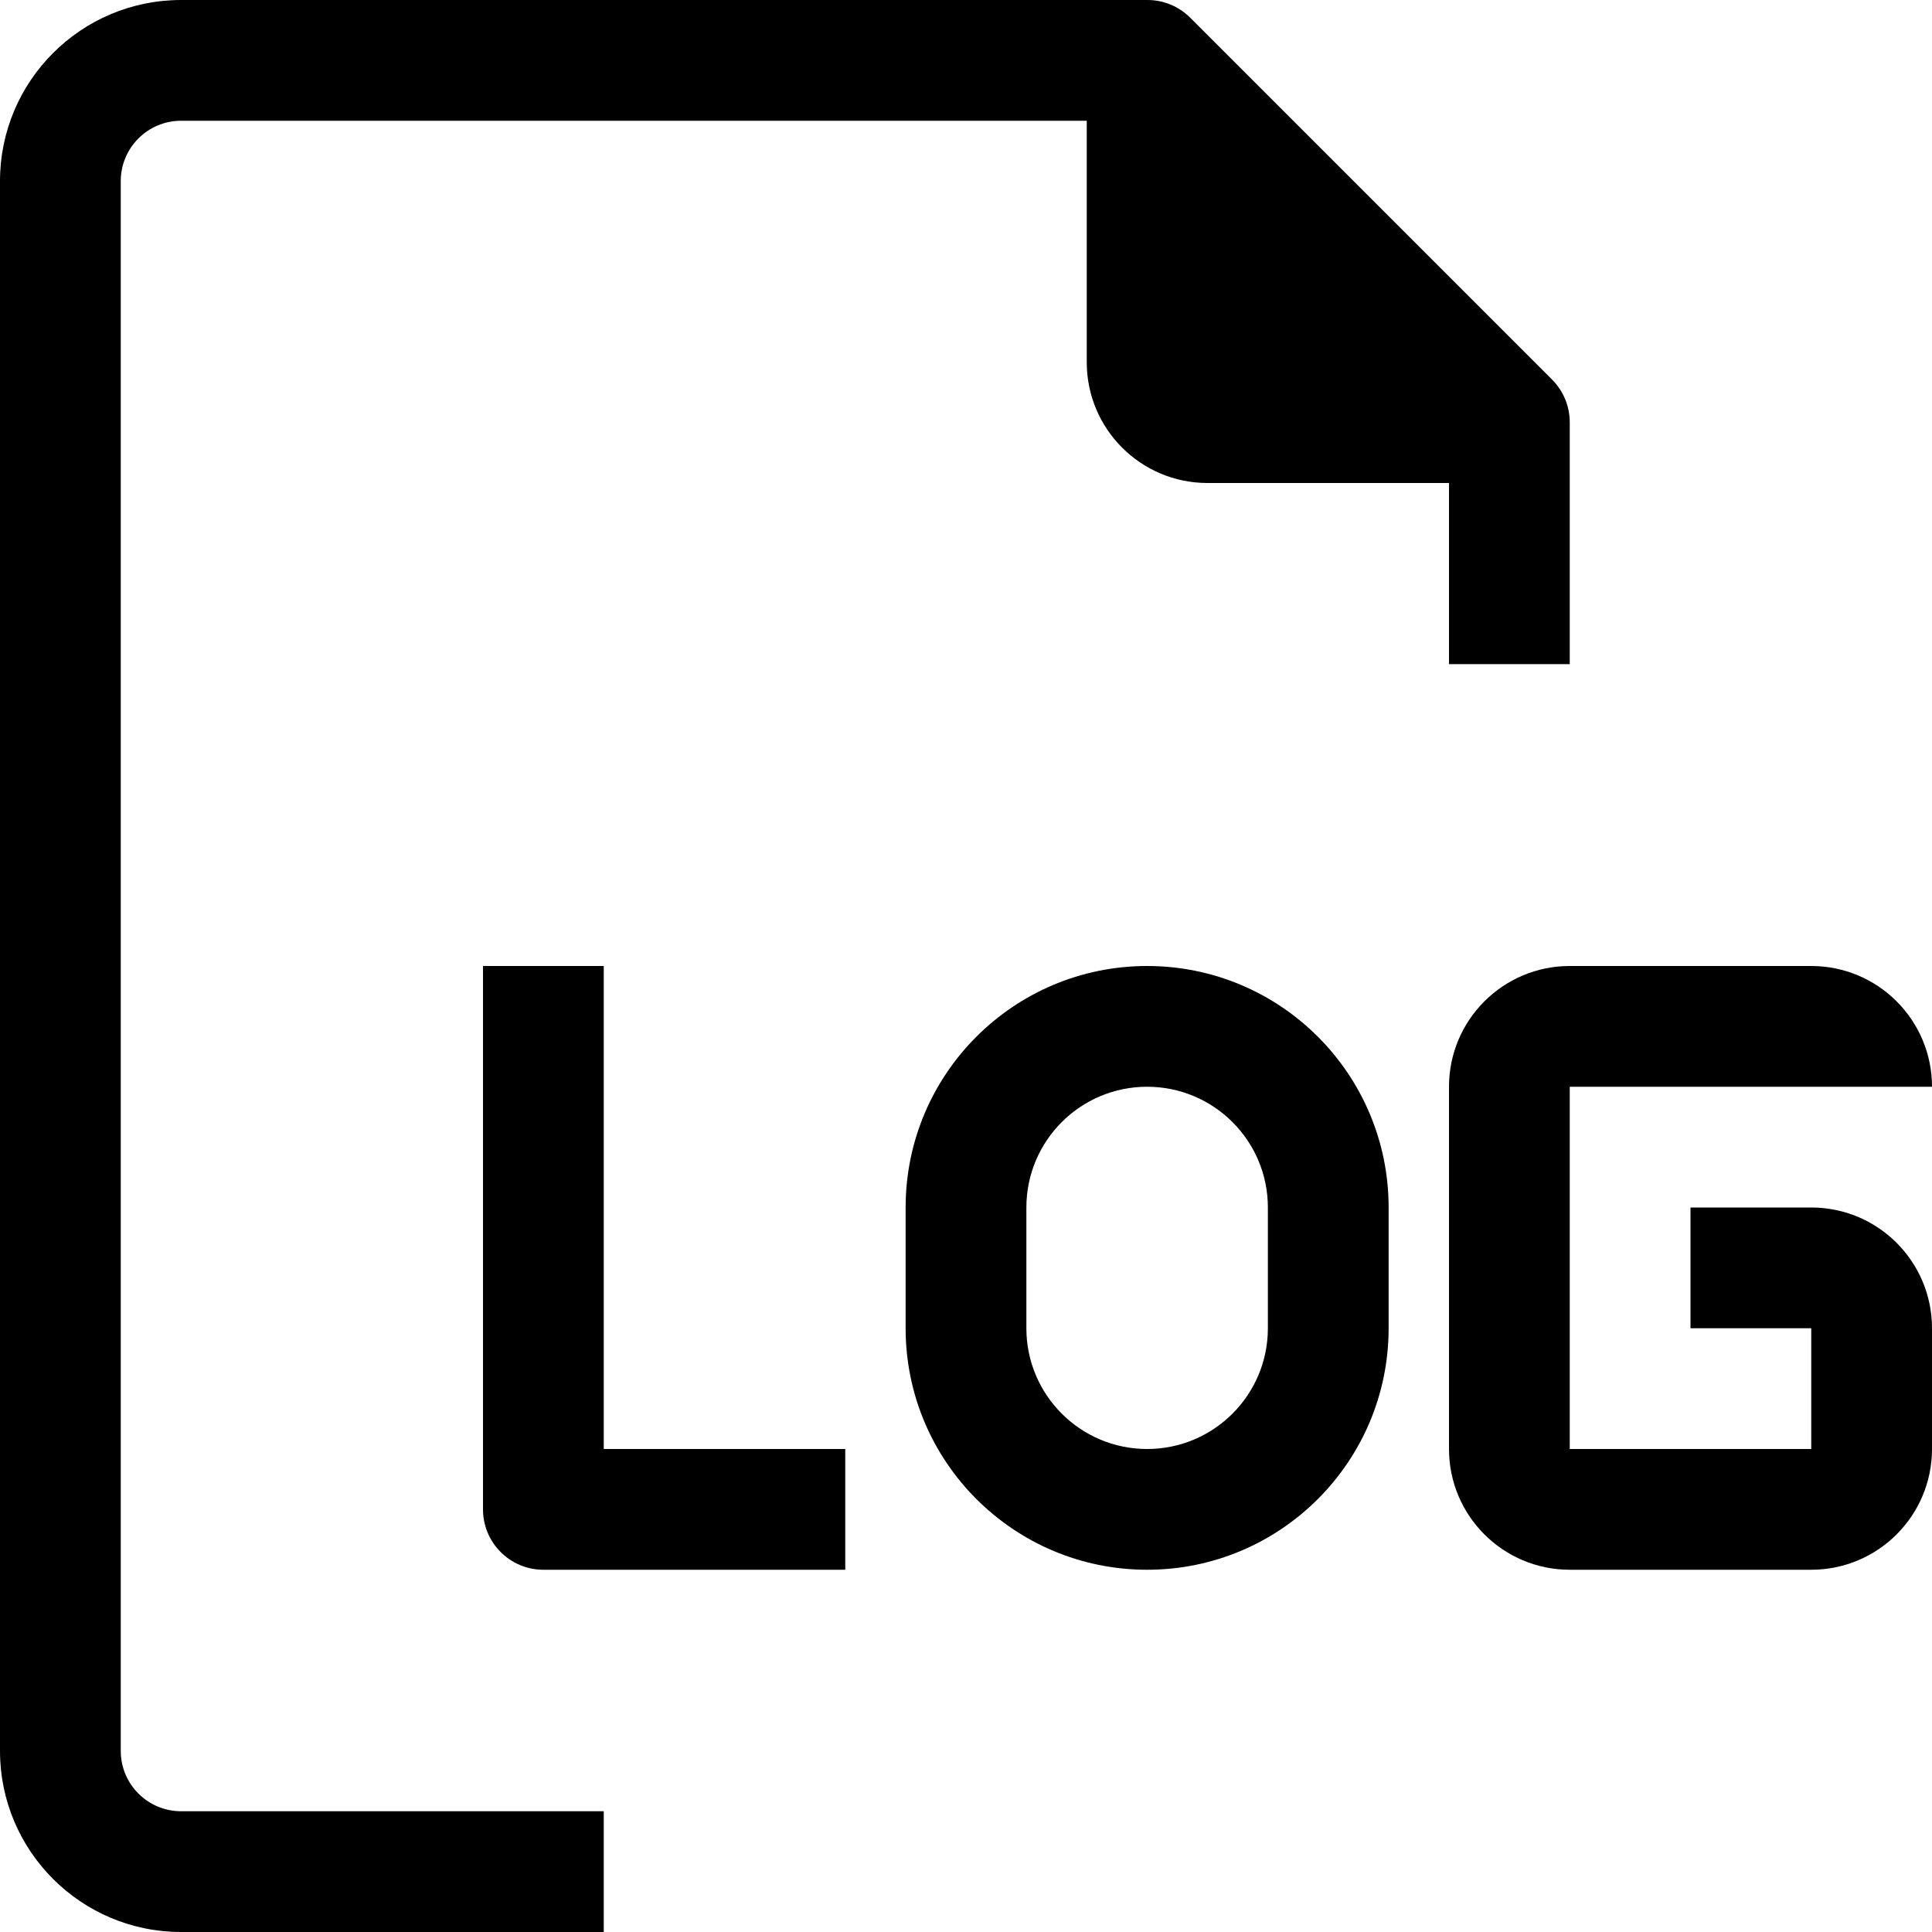
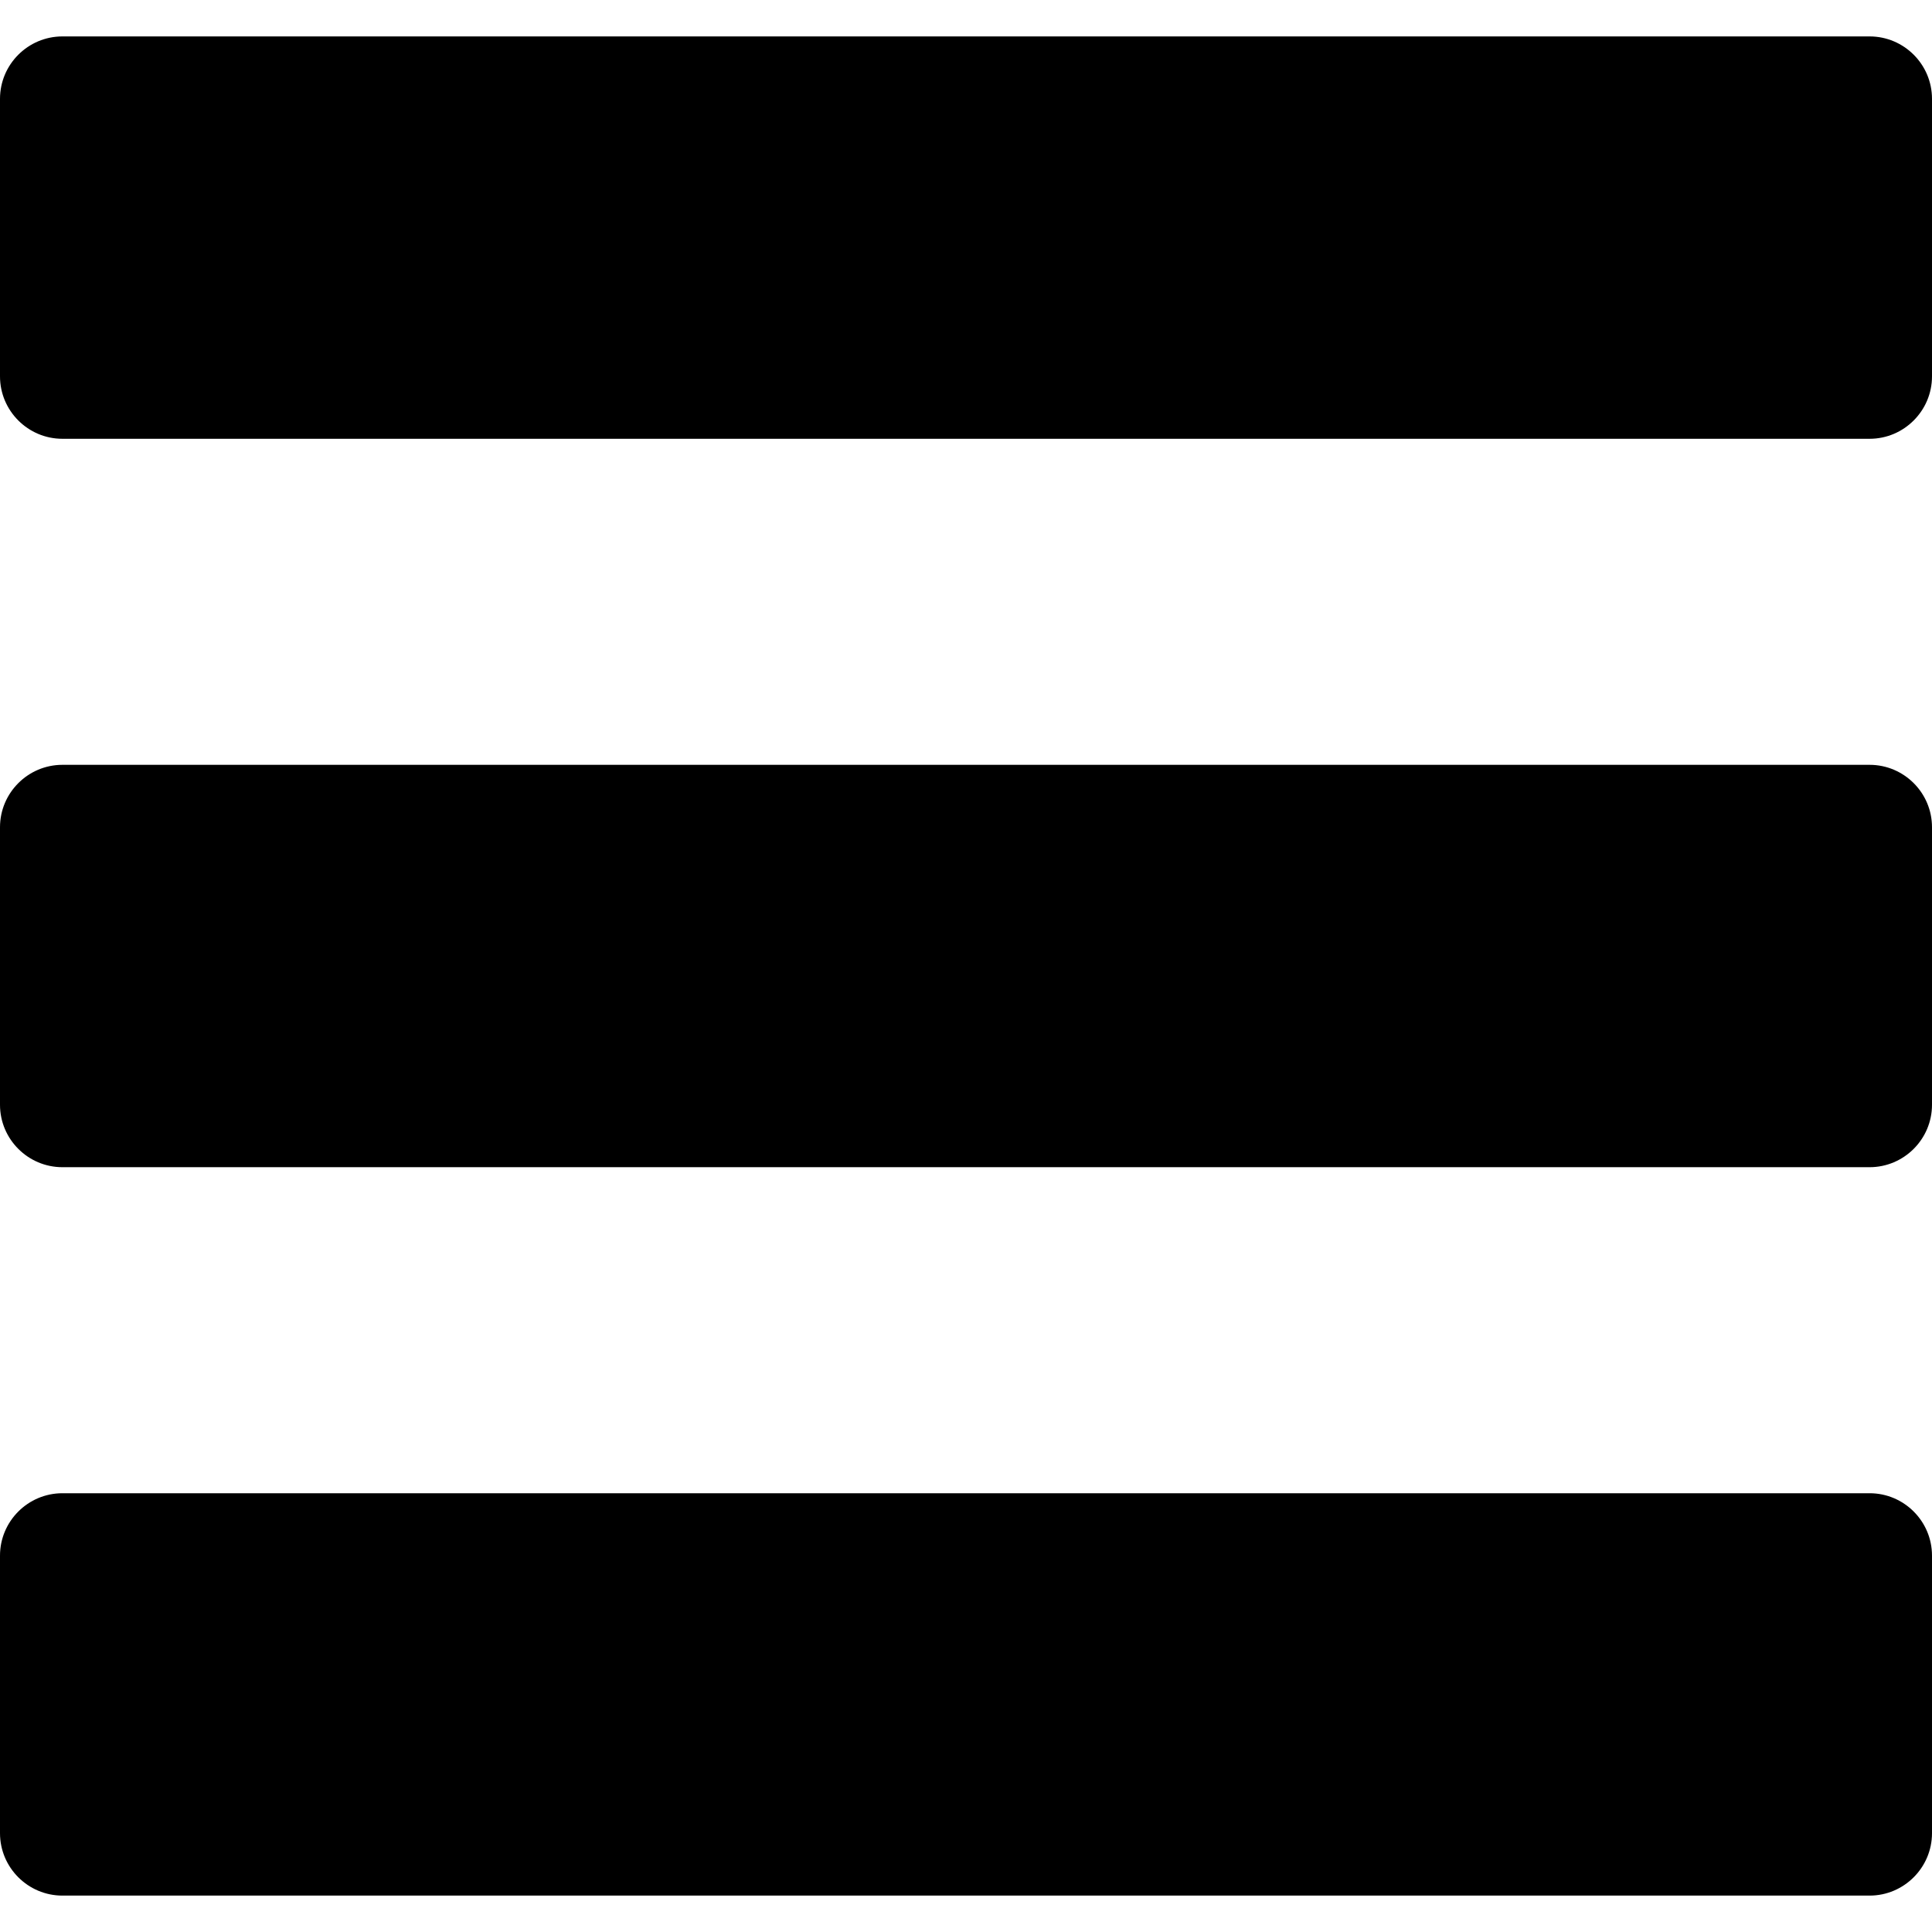
- <svg xmlns="http://www.w3.org/2000/svg" version="1.1" id="Capa_1" x="0px" y="0px" viewBox="0 0 512 512" style="enable-background:new 0 0 512 512;" xml:space="preserve">
+ <svg xmlns="http://www.w3.org/2000/svg" version="1.1" id="Capa_1" x="0px" y="0px" width="92.833px" height="92.833px" viewBox="0 0 92.833 92.833" style="enable-background:new 0 0 92.833 92.833;" xml:space="preserve">
  <g>
    <g>
-       <g>
-         <path d="M32,464V48c0-8.837,7.163-16,16-16h240v64c0,17.673,14.327,32,32,32h64v48h32v-64c0.025-4.253-1.645-8.341-4.64-11.36     l-96-96C312.341,1.645,308.253-0.024,304,0H48C21.49,0,0,21.491,0,48v416c0,26.51,21.49,48,48,48h112v-32H48     C39.164,480,32,472.837,32,464z" />
-         <path d="M480,320h-32v32h32v32h-64v-96h96c0-17.673-14.327-32-32-32h-64c-17.673,0-32,14.327-32,32v96c0,17.673,14.327,32,32,32     h64c17.673,0,32-14.327,32-32v-32C512,334.327,497.673,320,480,320z" />
-         <path d="M304,256c-35.346,0-64,28.654-64,64v32c0,35.346,28.654,64,64,64c35.346,0,64-28.654,64-64v-32     C368,284.654,339.346,256,304,256z M336,352c0,17.673-14.327,32-32,32c-17.673,0-32-14.327-32-32v-32c0-17.673,14.327-32,32-32     c17.673,0,32,14.327,32,32V352z" />
-         <path d="M160,256h-32v144c0,8.837,7.163,16,16,16h80v-32h-64V256z" />
-       </g>
+       <path d="M89.834,1.75H3c-1.654,0-3,1.346-3,3v13.334c0,1.654,1.346,3,3,3h86.833c1.653,0,3-1.346,3-3V4.75    C92.834,3.096,91.488,1.75,89.834,1.75z" />
+       <path d="M89.834,36.75H3c-1.654,0-3,1.346-3,3v13.334c0,1.654,1.346,3,3,3h86.833c1.653,0,3-1.346,3-3V39.75    C92.834,38.096,91.488,36.75,89.834,36.75z" />
+       <path d="M89.834,71.75H3c-1.654,0-3,1.346-3,3v13.334c0,1.654,1.346,3,3,3h86.833c1.653,0,3-1.346,3-3V74.75    C92.834,73.095,91.488,71.75,89.834,71.75z" />
    </g>
  </g>
  <g>
</g>
  <g>
</g>
  <g>
</g>
  <g>
</g>
  <g>
</g>
  <g>
</g>
  <g>
</g>
  <g>
</g>
  <g>
</g>
  <g>
</g>
  <g>
</g>
  <g>
</g>
  <g>
</g>
  <g>
</g>
  <g>
</g>
</svg>
